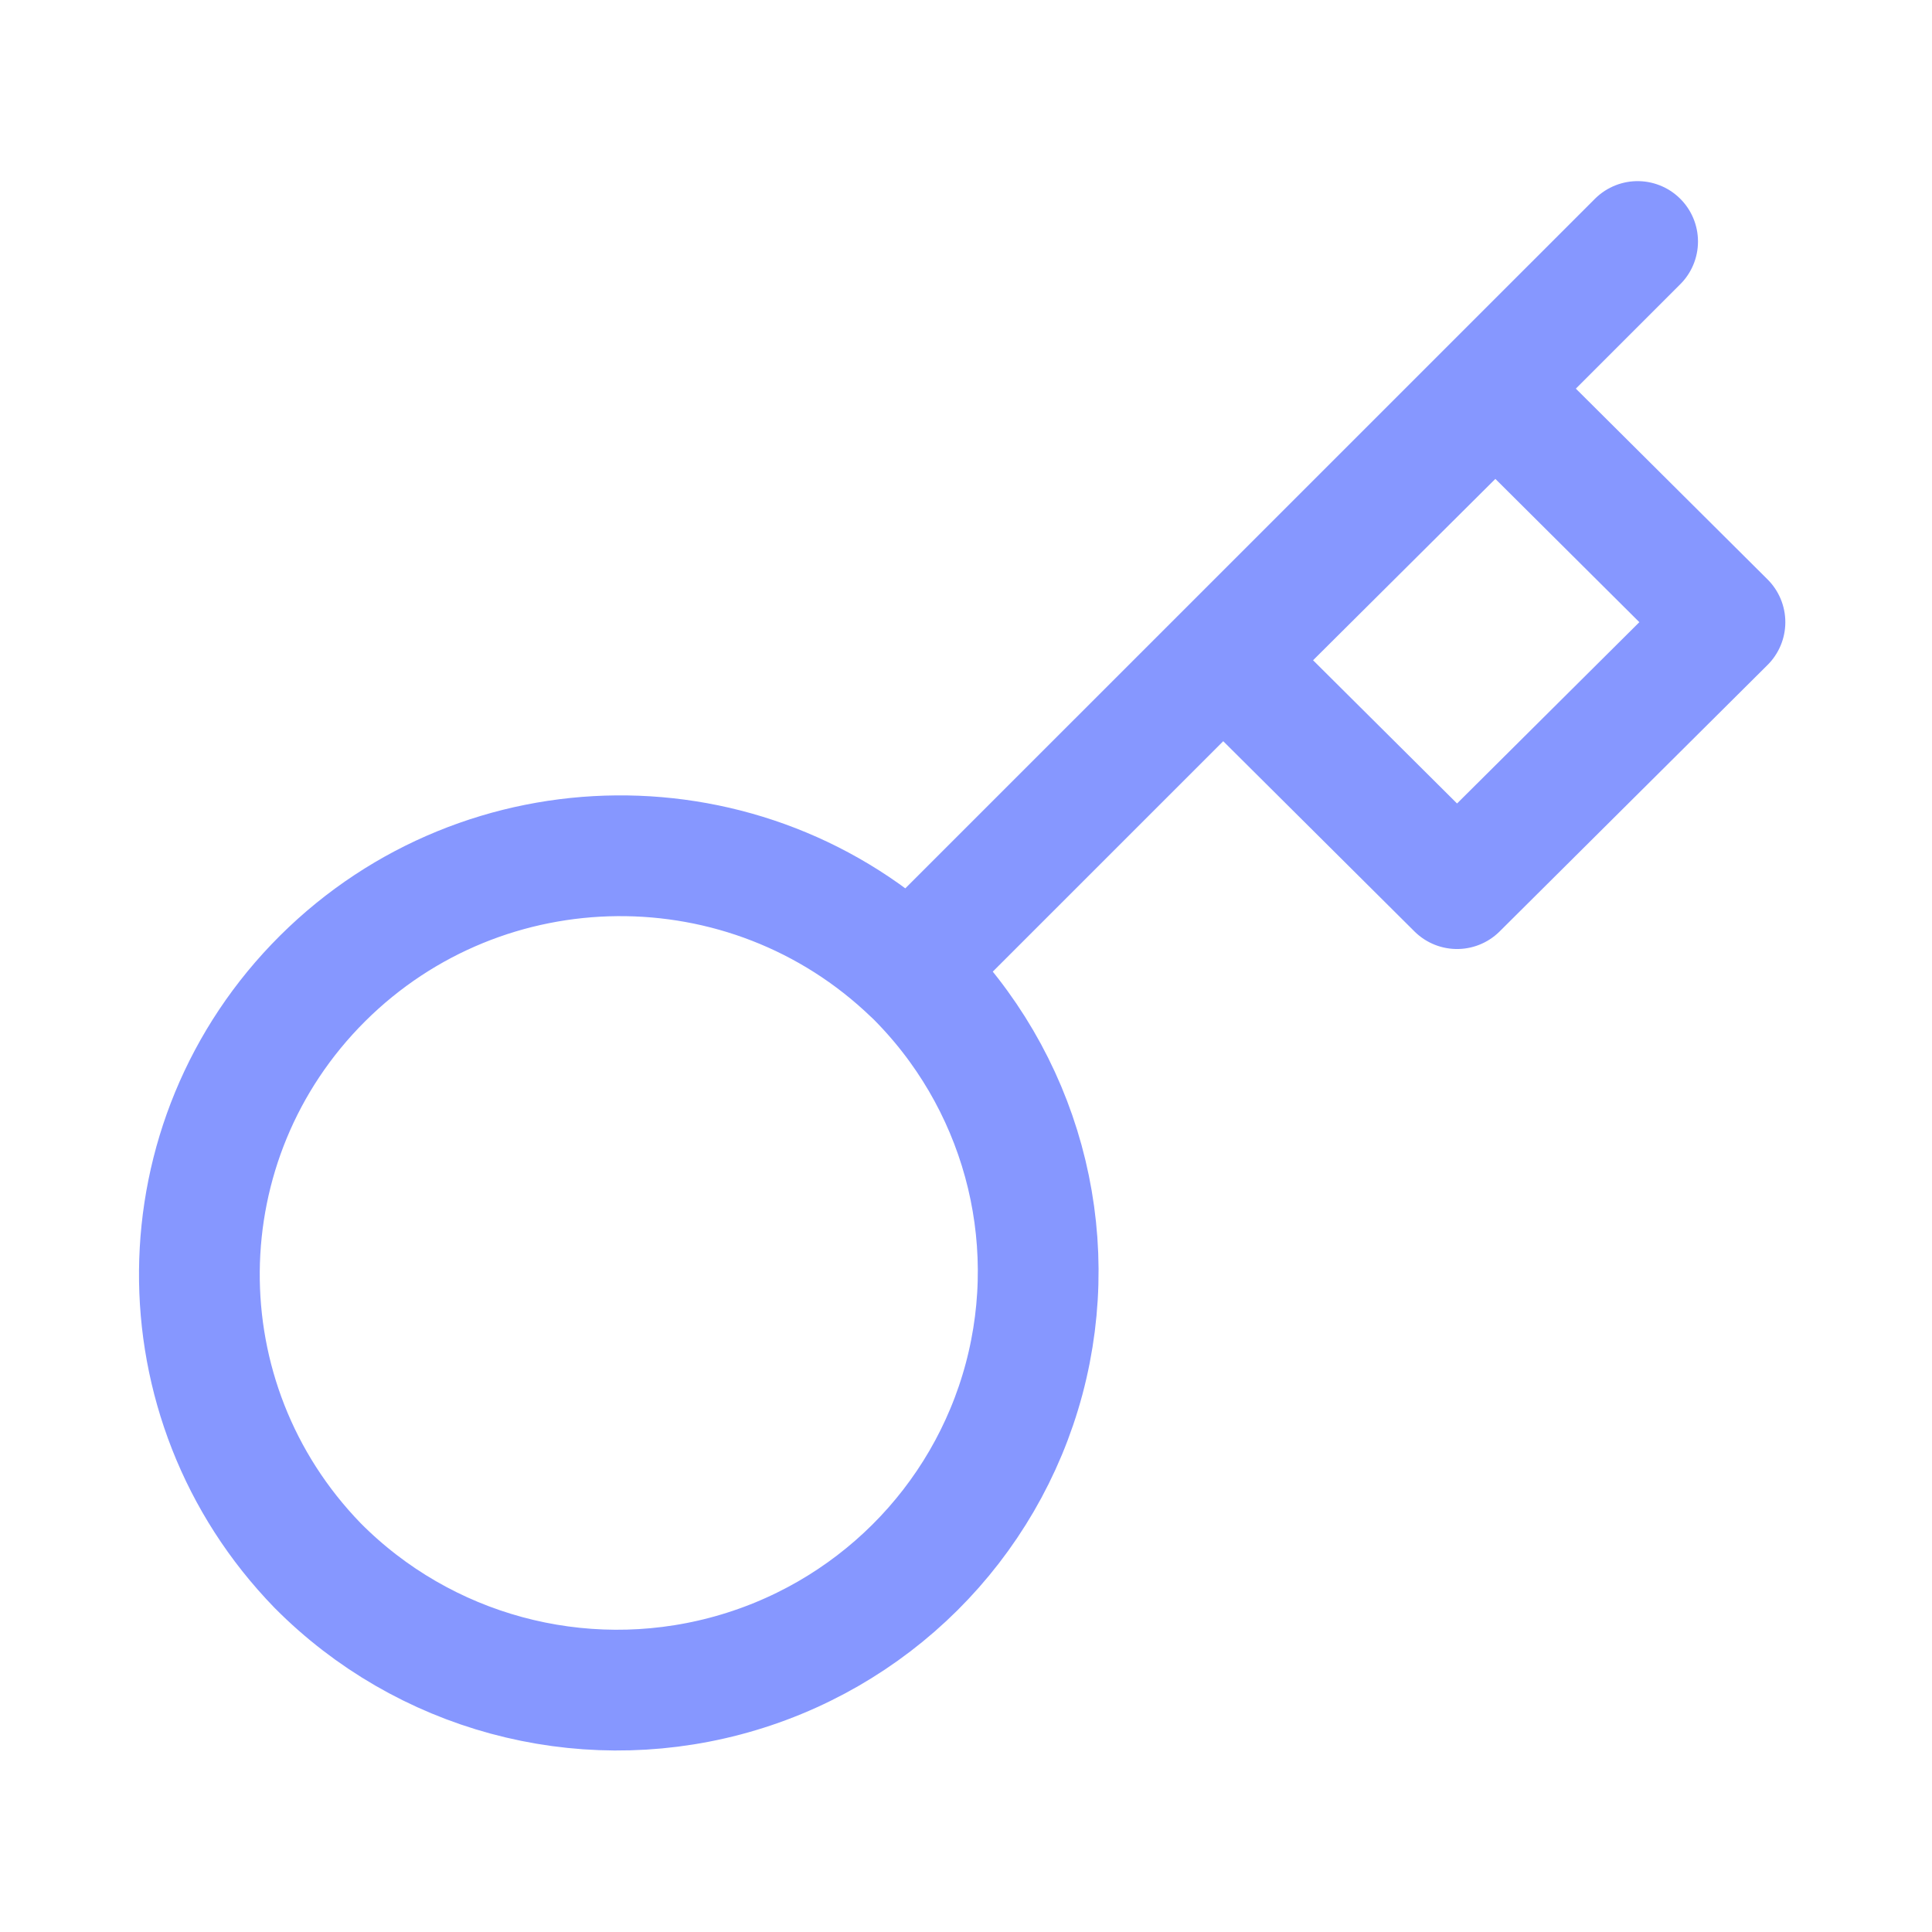
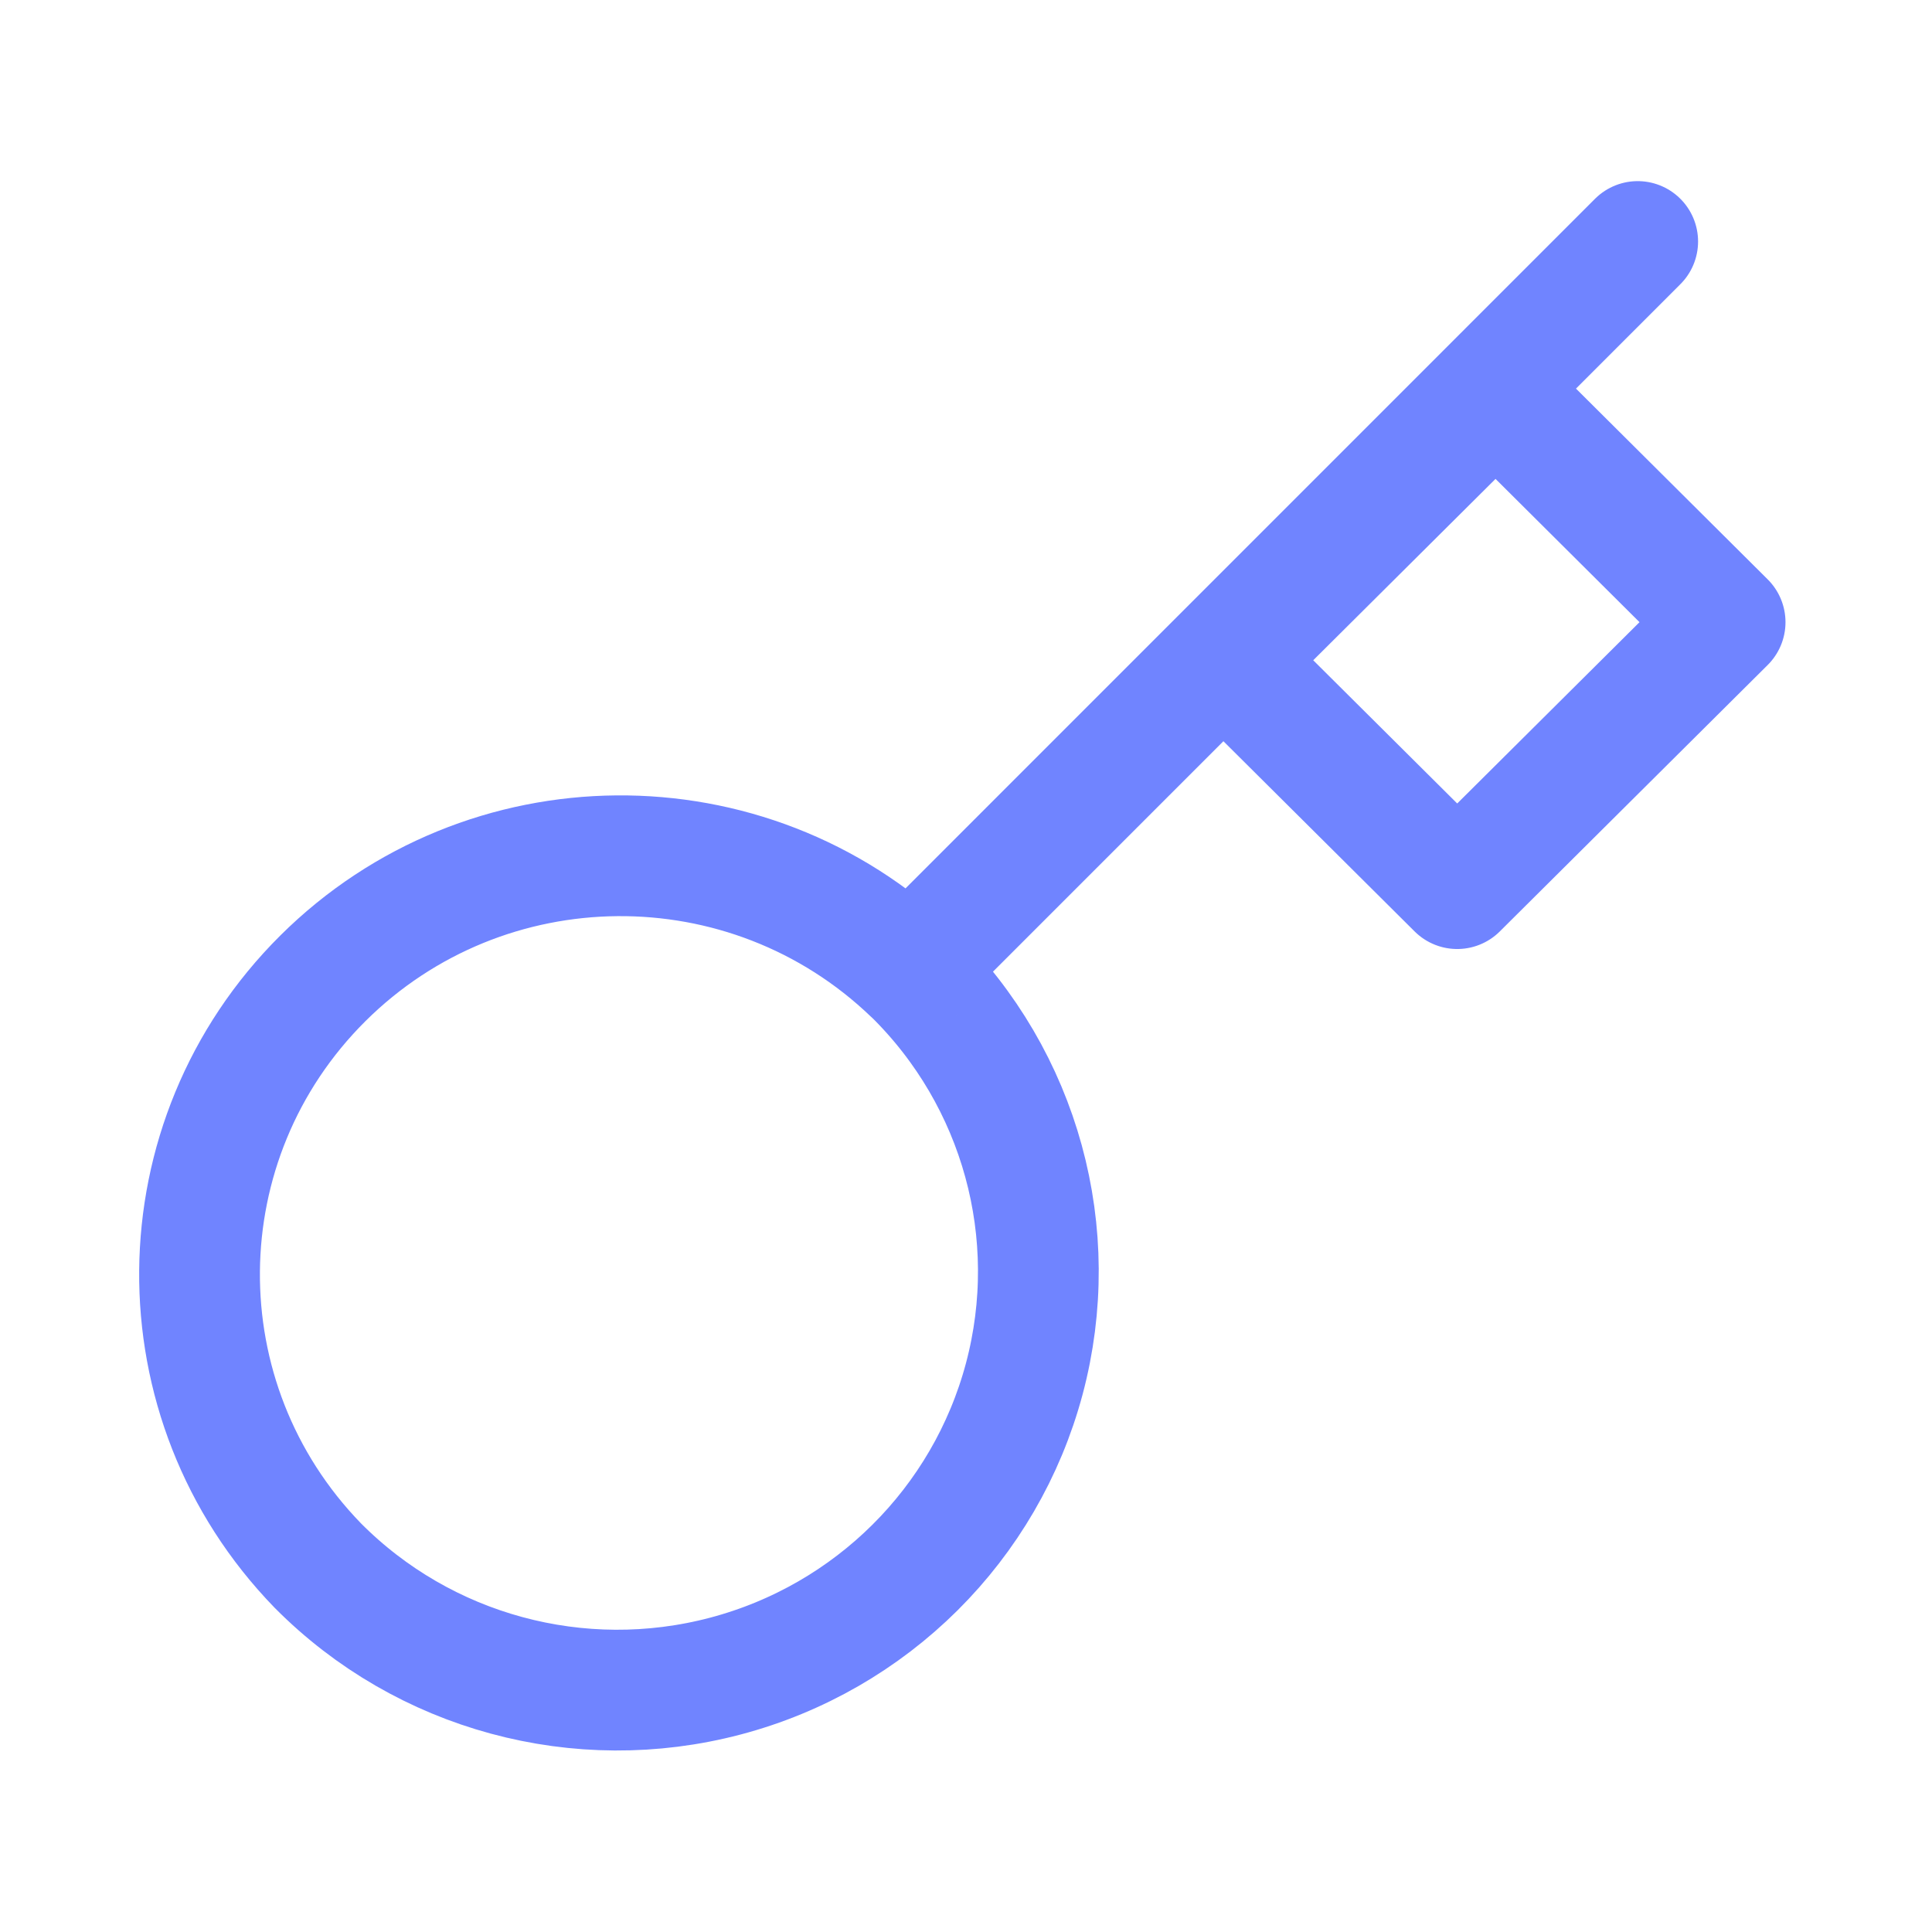
<svg xmlns="http://www.w3.org/2000/svg" width="24" height="24" viewBox="0 0 24 24" fill="none">
-   <path d="M11.409 11.933L20.343 3M11.34 12.09C12.676 13.401 13.203 15.324 12.722 17.128C12.24 18.933 10.823 20.342 9.009 20.821C7.196 21.3 5.263 20.776 3.945 19.447C1.963 17.405 1.991 14.161 4.008 12.154C6.026 10.148 9.287 10.119 11.339 12.091L11.34 12.09ZM15.248 8.202L18.1 11.039L21.428 7.729L18.576 4.891L15.248 8.202Z" stroke="#8697FF" stroke-width="1.5" stroke-linecap="round" stroke-linejoin="round" />
+   <path d="M11.412 11.933L20.344 3M11.342 12.09C12.678 13.401 13.205 15.324 12.724 17.128C12.242 18.933 10.825 20.342 9.011 20.821C7.198 21.3 5.265 20.776 3.947 19.447C1.965 17.405 1.993 14.161 4.01 12.154C6.028 10.148 9.289 10.119 11.341 12.091L11.342 12.09ZM15.25 8.202L18.102 11.039L21.43 7.729L18.578 4.891L15.25 8.202Z" stroke="#7084FF" stroke-width="1.5" stroke-linecap="round" stroke-linejoin="round" />
</svg>
